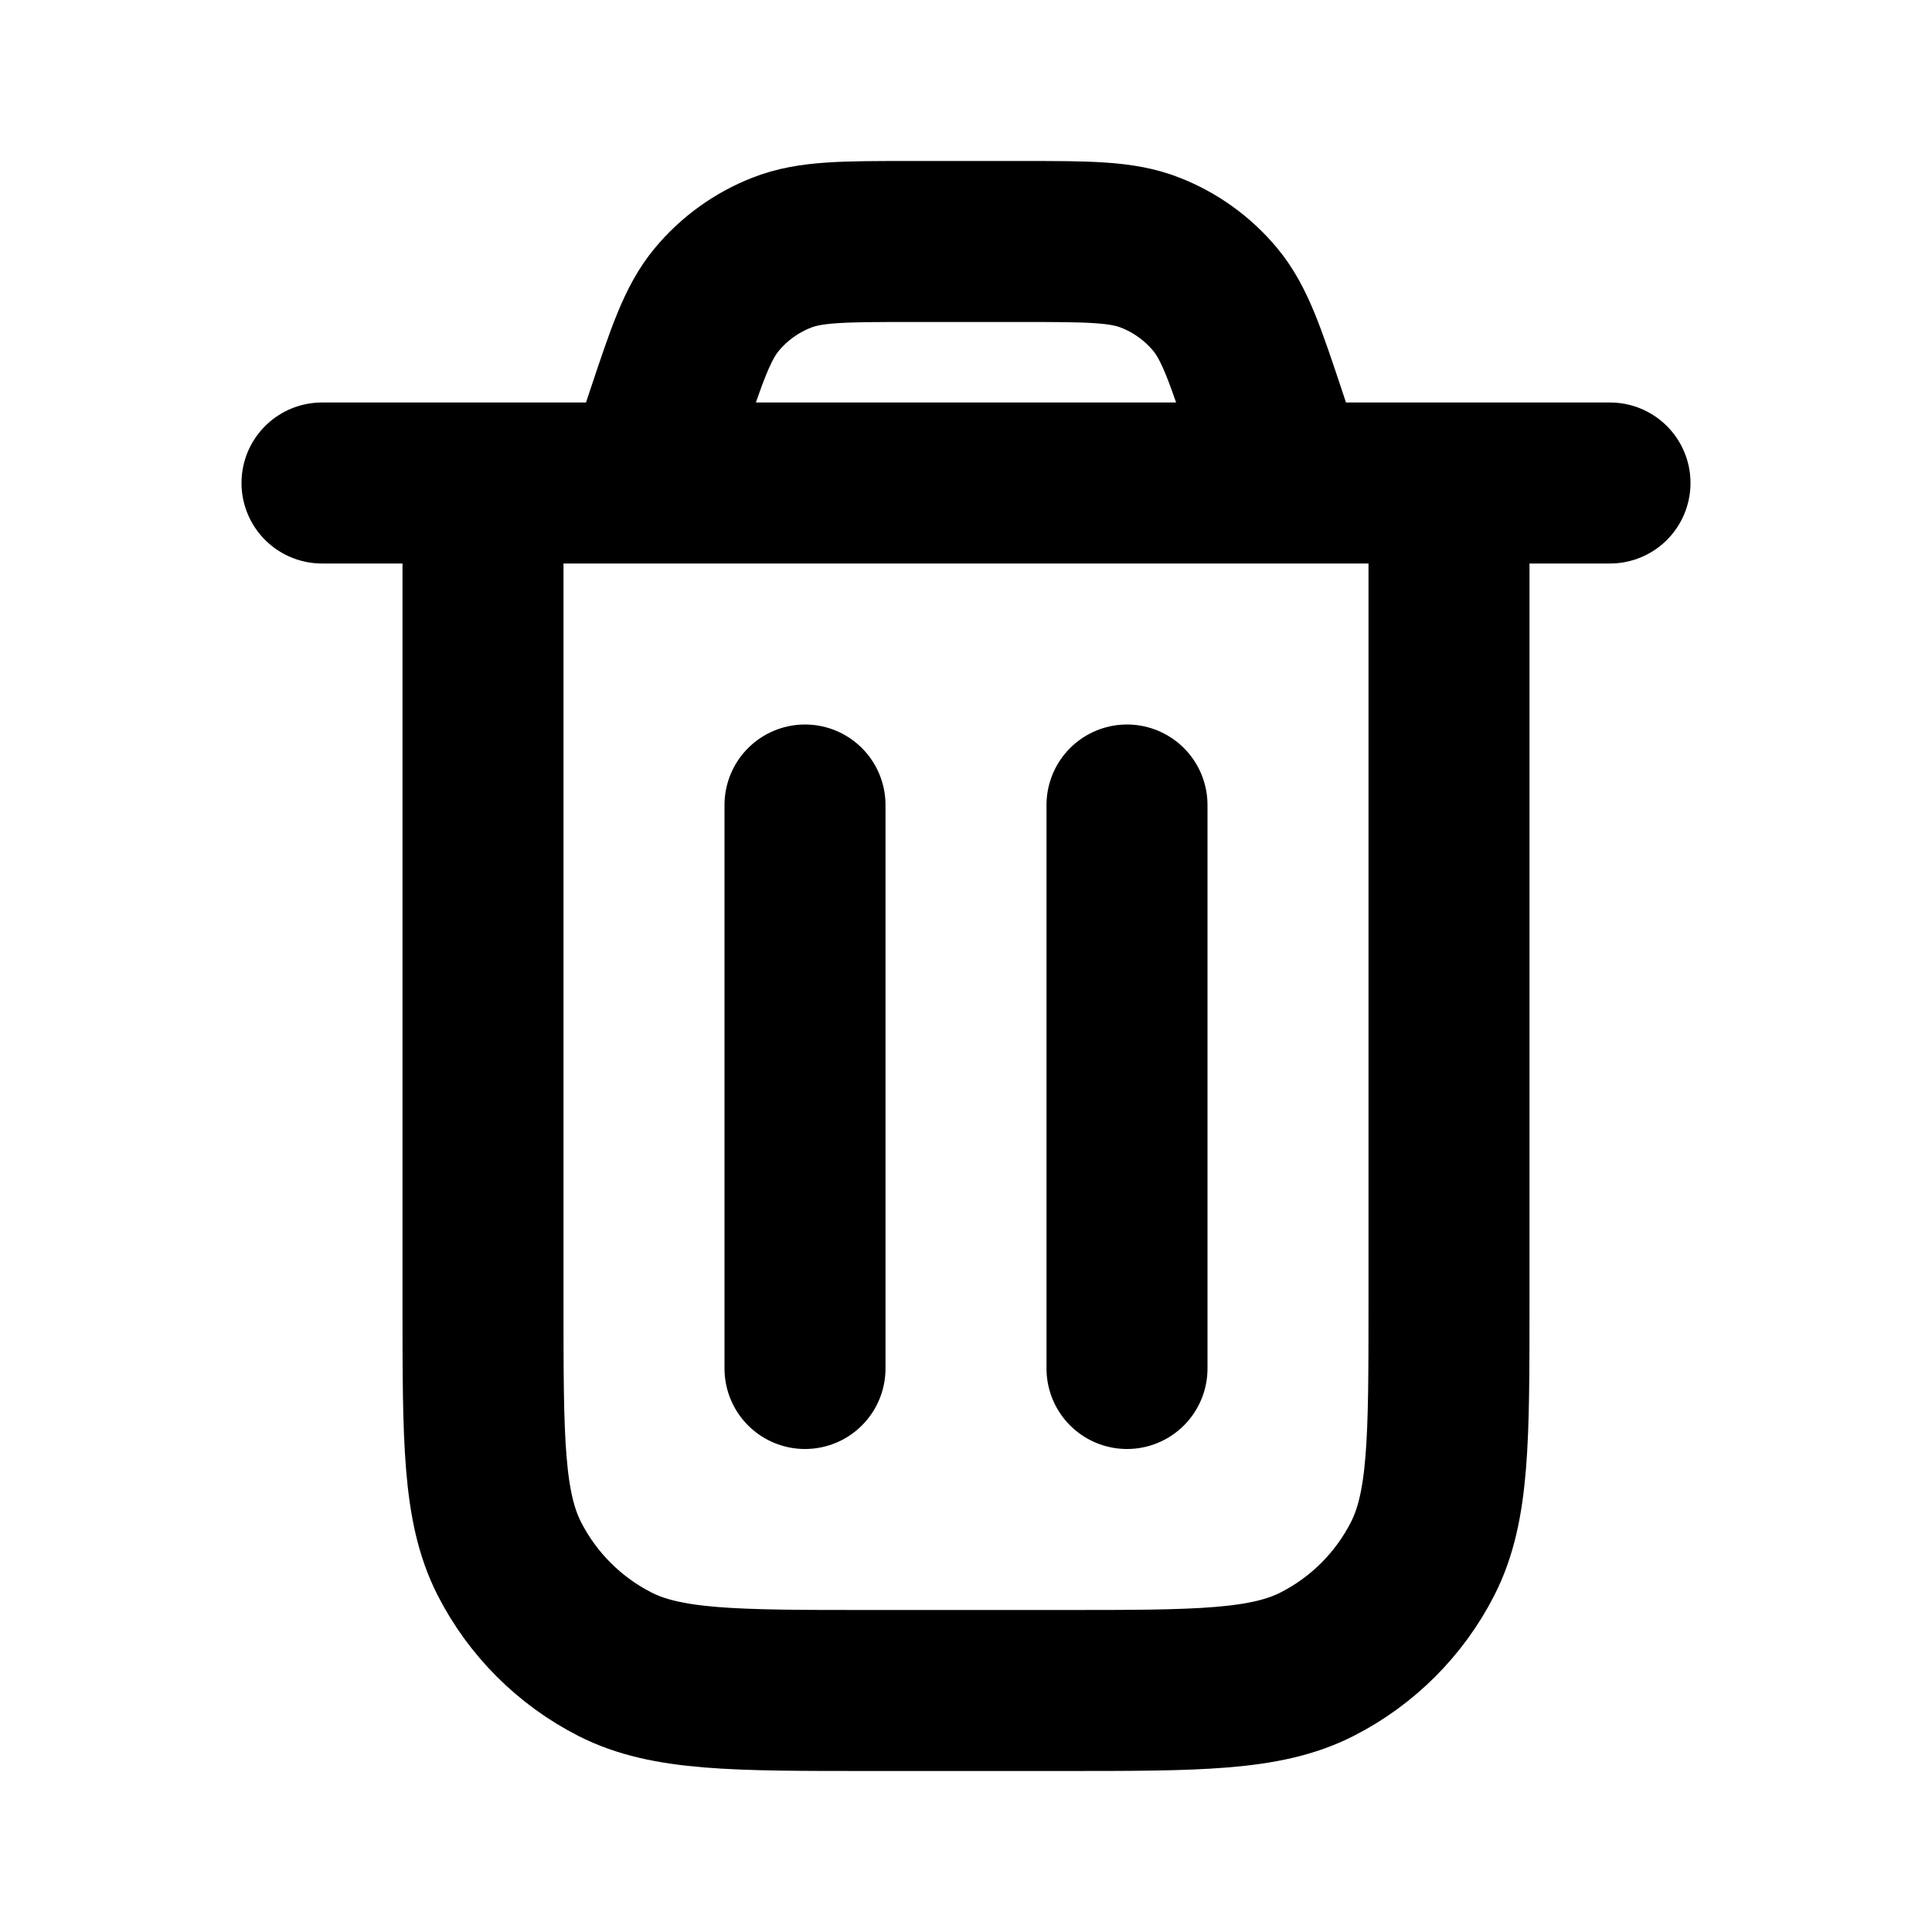
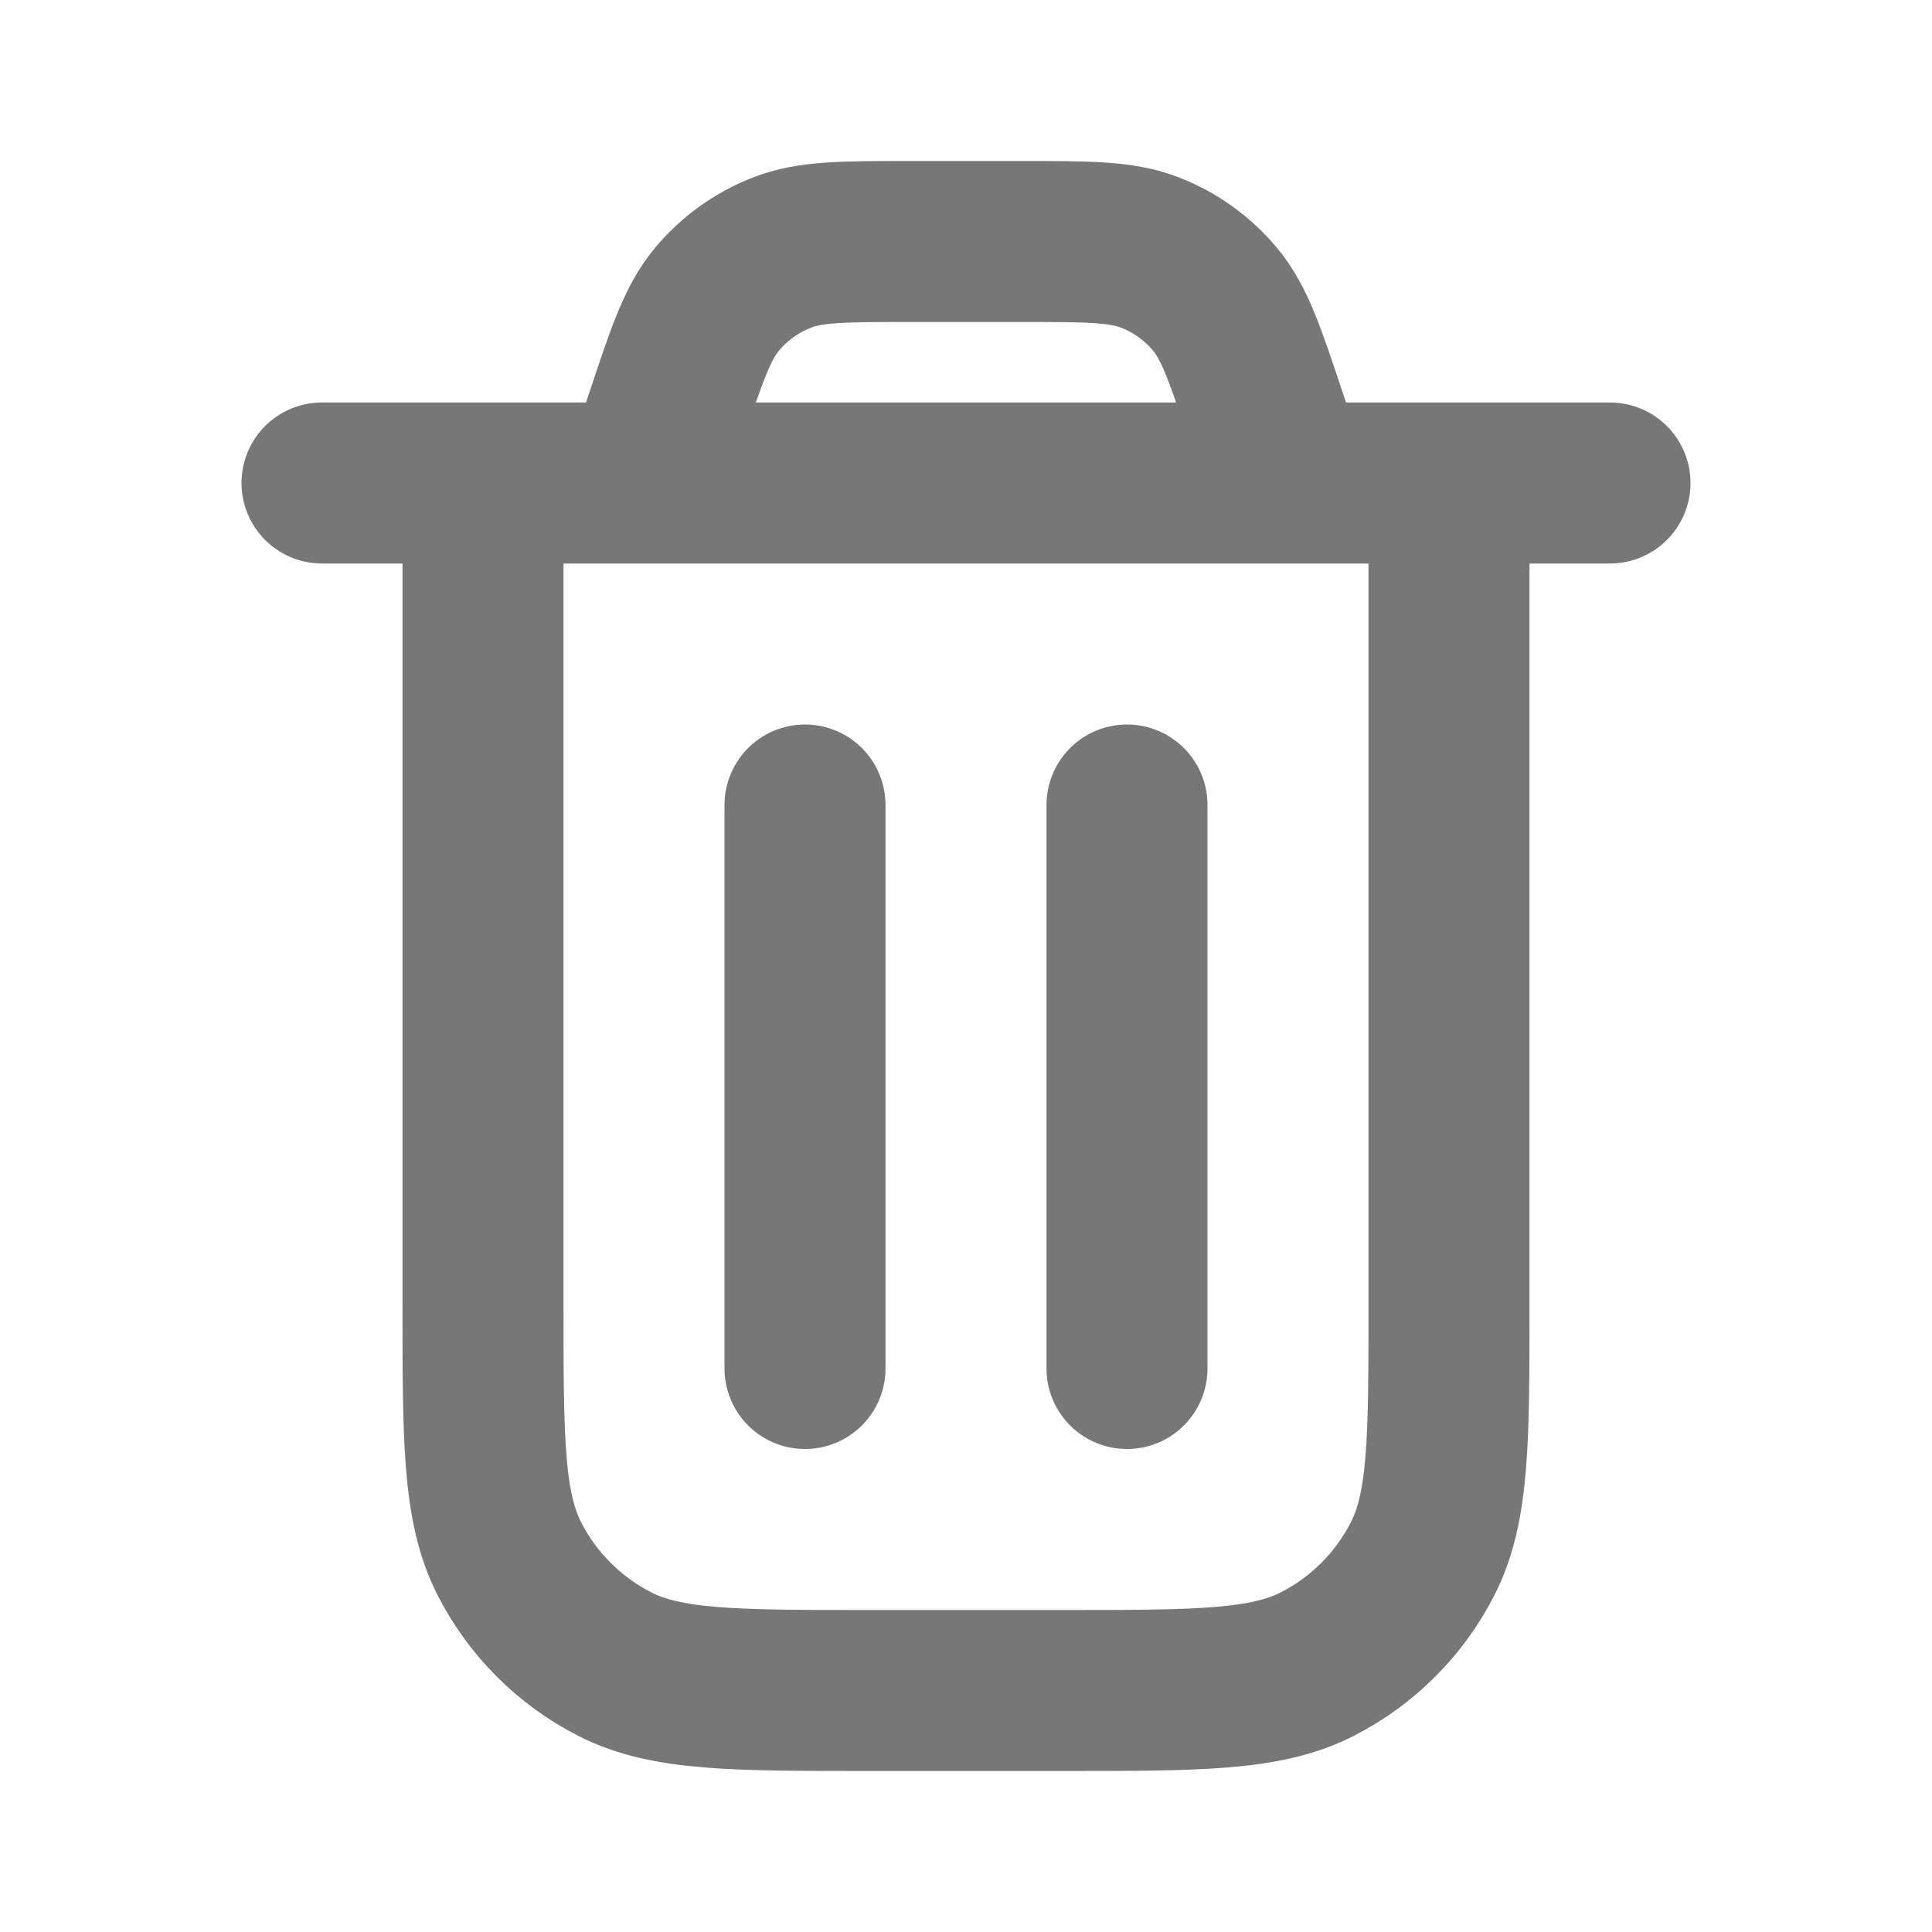
<svg xmlns="http://www.w3.org/2000/svg" width="800px" height="800px" viewBox="0 0 24 24" fill="none">
-   <path d="M4 6H20M16 6L15.729 5.188C15.467 4.401 15.336 4.008 15.093 3.717C14.878 3.46 14.602 3.261 14.29 3.139C13.938 3 13.523 3 12.694 3H11.306C10.477 3 10.062 3 9.71 3.139C9.398 3.261 9.122 3.46 8.907 3.717C8.664 4.008 8.533 4.401 8.271 5.188L8 6M18 6V16.2C18 17.88 18 18.72 17.673 19.362C17.385 19.927 16.927 20.385 16.362 20.673C15.72 21 14.88 21 13.2 21H10.8C9.12 21 8.28 21 7.638 20.673C7.074 20.385 6.615 19.927 6.327 19.362C6 18.72 6 17.88 6 16.2V6M14 10V17M10 10V17" stroke="#000000" stroke-width="2" stroke-linecap="round" stroke-linejoin="round" />
+   <path d="M4 6H20M16 6L15.729 5.188C15.467 4.401 15.336 4.008 15.093 3.717C14.878 3.46 14.602 3.261 14.29 3.139C13.938 3 13.523 3 12.694 3H11.306C10.477 3 10.062 3 9.71 3.139C9.398 3.261 9.122 3.46 8.907 3.717C8.664 4.008 8.533 4.401 8.271 5.188L8 6M18 6V16.2C18 17.88 18 18.72 17.673 19.362C17.385 19.927 16.927 20.385 16.362 20.673C15.72 21 14.88 21 13.2 21H10.8C9.12 21 8.28 21 7.638 20.673C7.074 20.385 6.615 19.927 6.327 19.362C6 18.72 6 17.88 6 16.2V6M14 10V17M10 10V17" stroke="#777777" stroke-width="2" stroke-linecap="round" stroke-linejoin="round" />
</svg>
